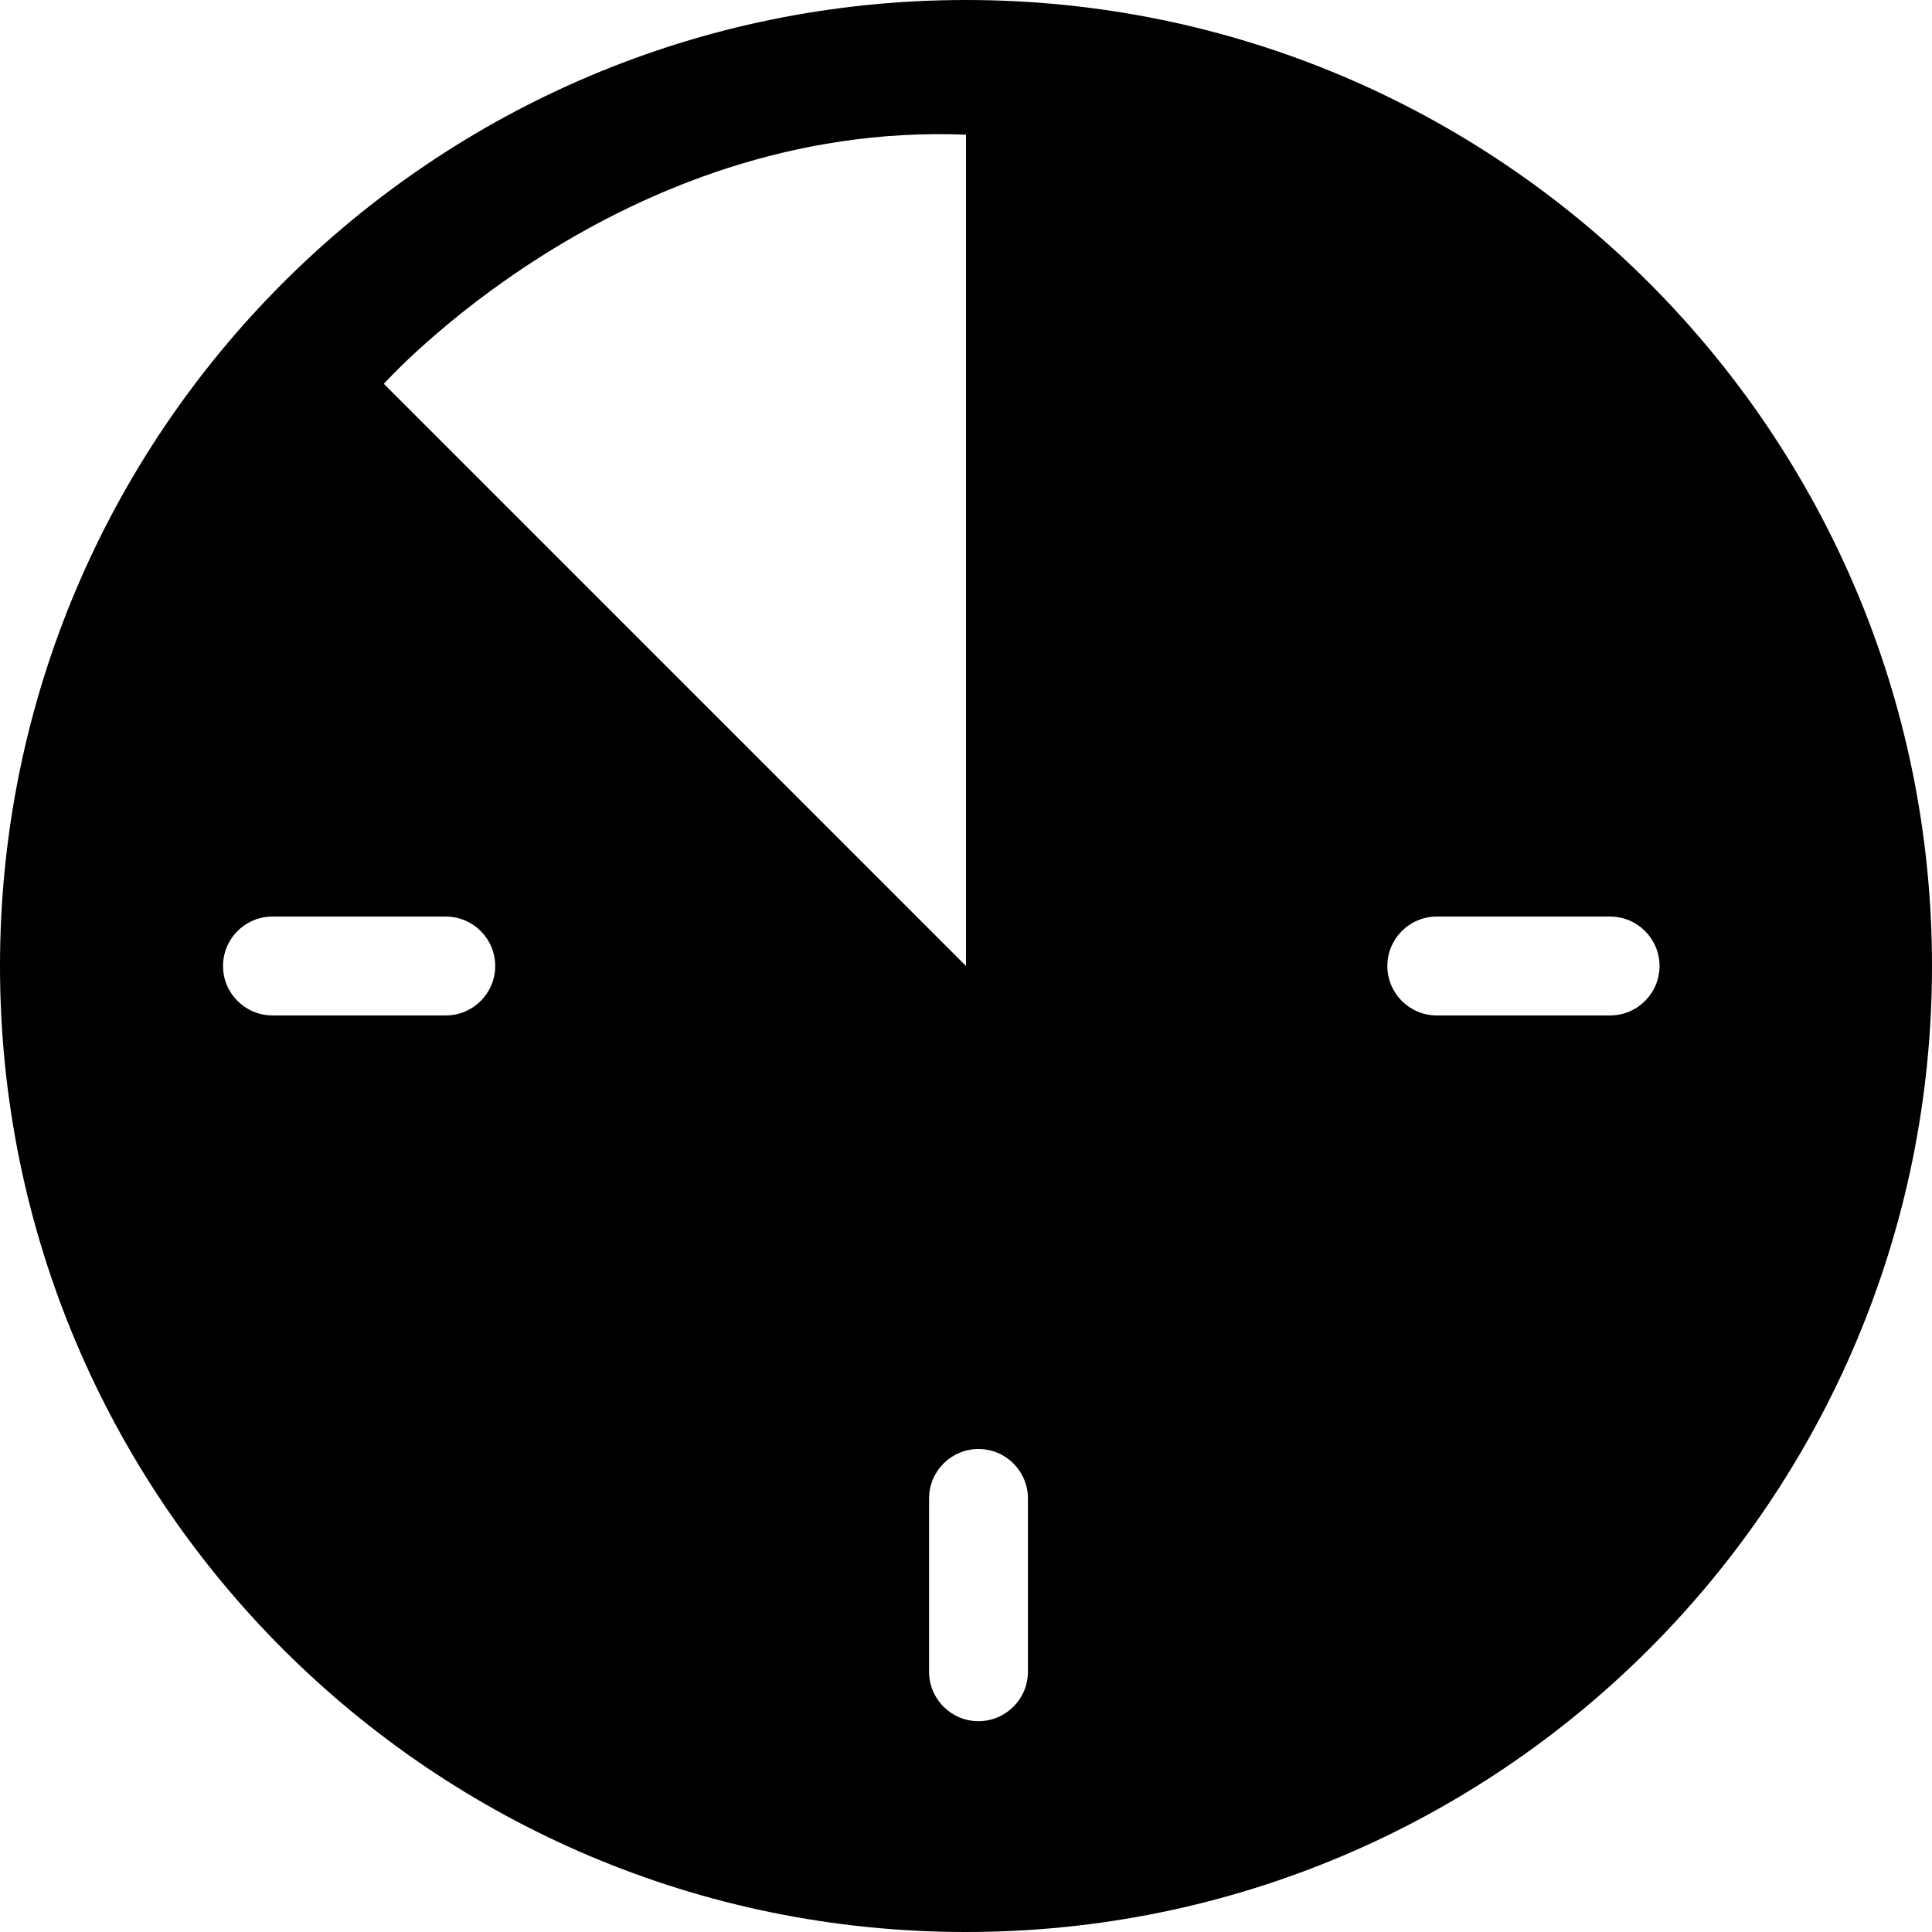
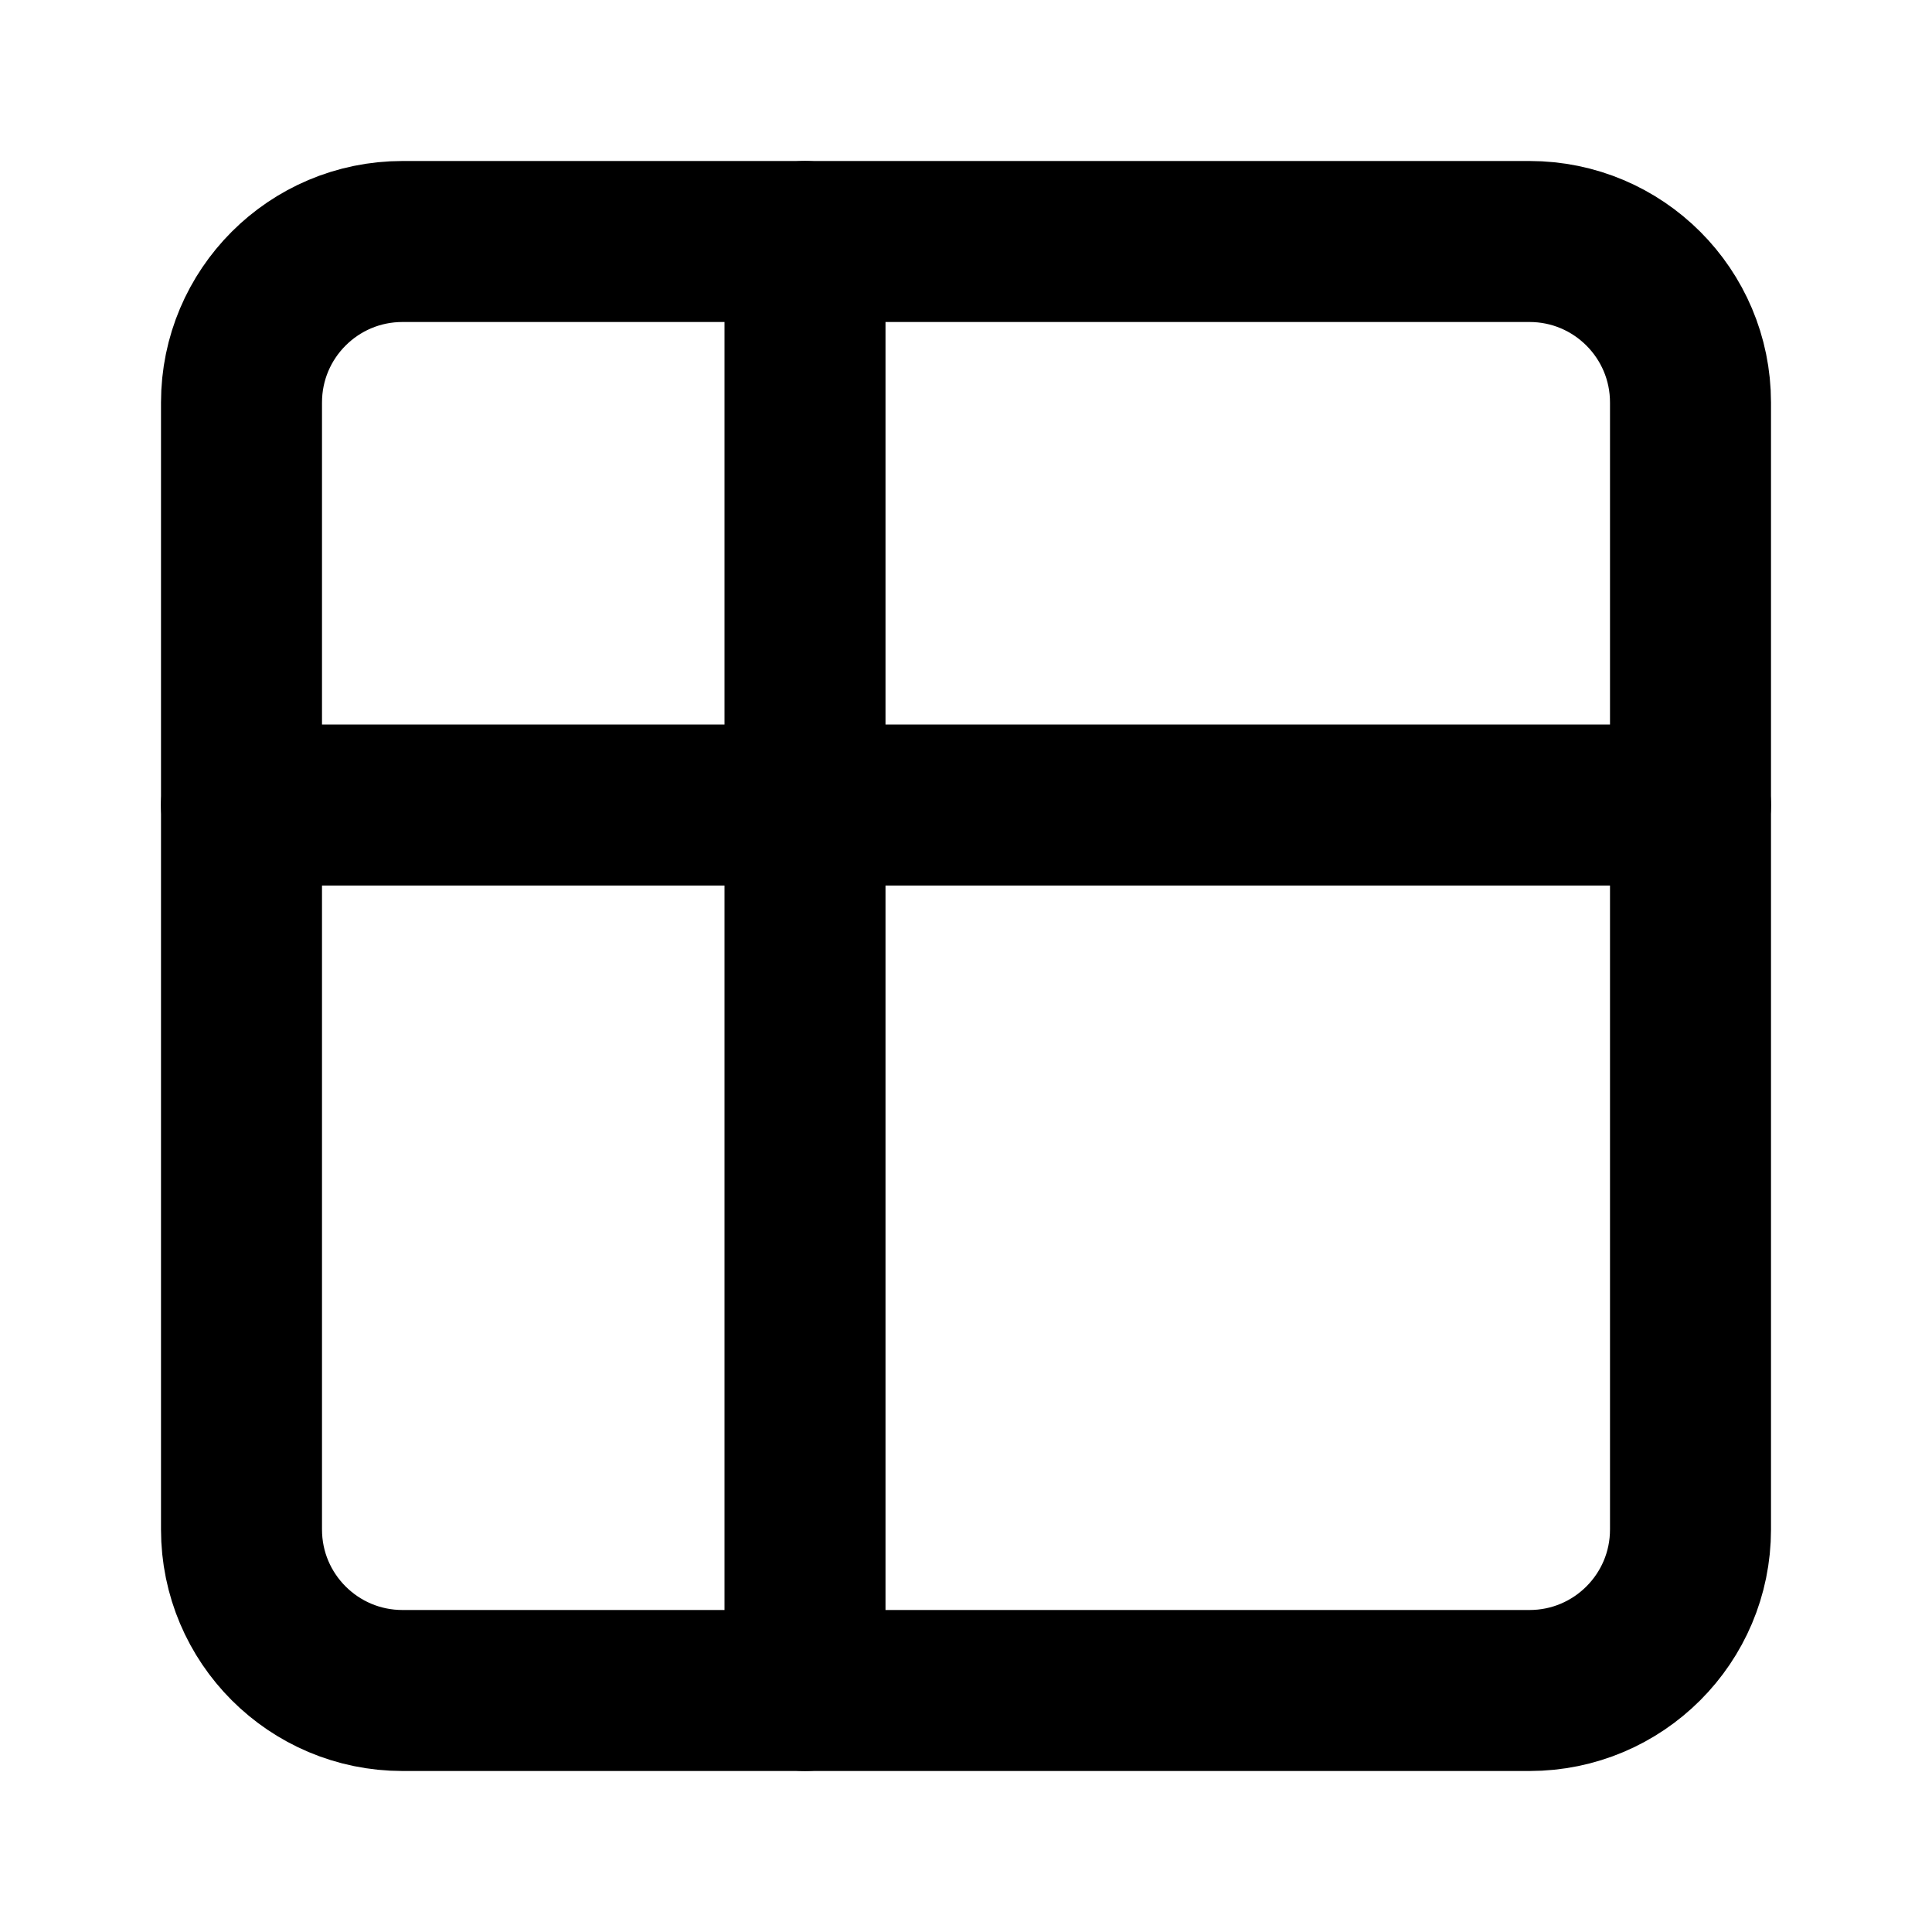
- <svg xmlns="http://www.w3.org/2000/svg" id="Calque_2" data-name="Calque 2" viewBox="0 0 68 68">
-   <defs>
-     <style>
-             .cls-1 {
- 
-             }
-         </style>
-   </defs>
-   <g id="Calque_1-2" data-name="Calque 1">
-     <path class="cls-1" d="m34,0C15.22,0,0,15.22,0,34s15.22,34,34,34,34-15.22,34-34S52.78,0,34,0Zm0,4.74v29.26L13.51,13.51s8.28-9.26,20.49-8.77Zm-18.31,31h-6.1c-.96,0-1.74-.78-1.74-1.74s.78-1.74,1.74-1.74h6.1c.96,0,1.74.78,1.74,1.74s-.78,1.74-1.74,1.74Zm20.49,23.1c0,.96-.78,1.74-1.74,1.74s-1.74-.78-1.74-1.74v-6.1c0-.96.78-1.74,1.74-1.74s1.74.78,1.74,1.74v6.1Zm20.49-23.1h-6.1c-.96,0-1.74-.78-1.74-1.74s.78-1.74,1.74-1.74h6.1c.96,0,1.74.78,1.74,1.74s-.78,1.74-1.74,1.74Z" />
-   </g>
+ <svg xmlns="http://www.w3.org/2000/svg" width="24" height="24" viewBox="0 0 24 24" fill="none" stroke="currentColor" stroke-width="2" stroke-linecap="round" stroke-linejoin="round" class="icon icon-tabler icons-tabler-outline icon-tabler-table">
+   <path stroke="none" d="M0 0h24v24H0z" fill="none" />
+   <path d="M3 5a2 2 0 0 1 2 -2h14a2 2 0 0 1 2 2v14a2 2 0 0 1 -2 2h-14a2 2 0 0 1 -2 -2v-14z" />
+   <path d="M3 10h18" />
+   <path d="M10 3v18" />
</svg>
